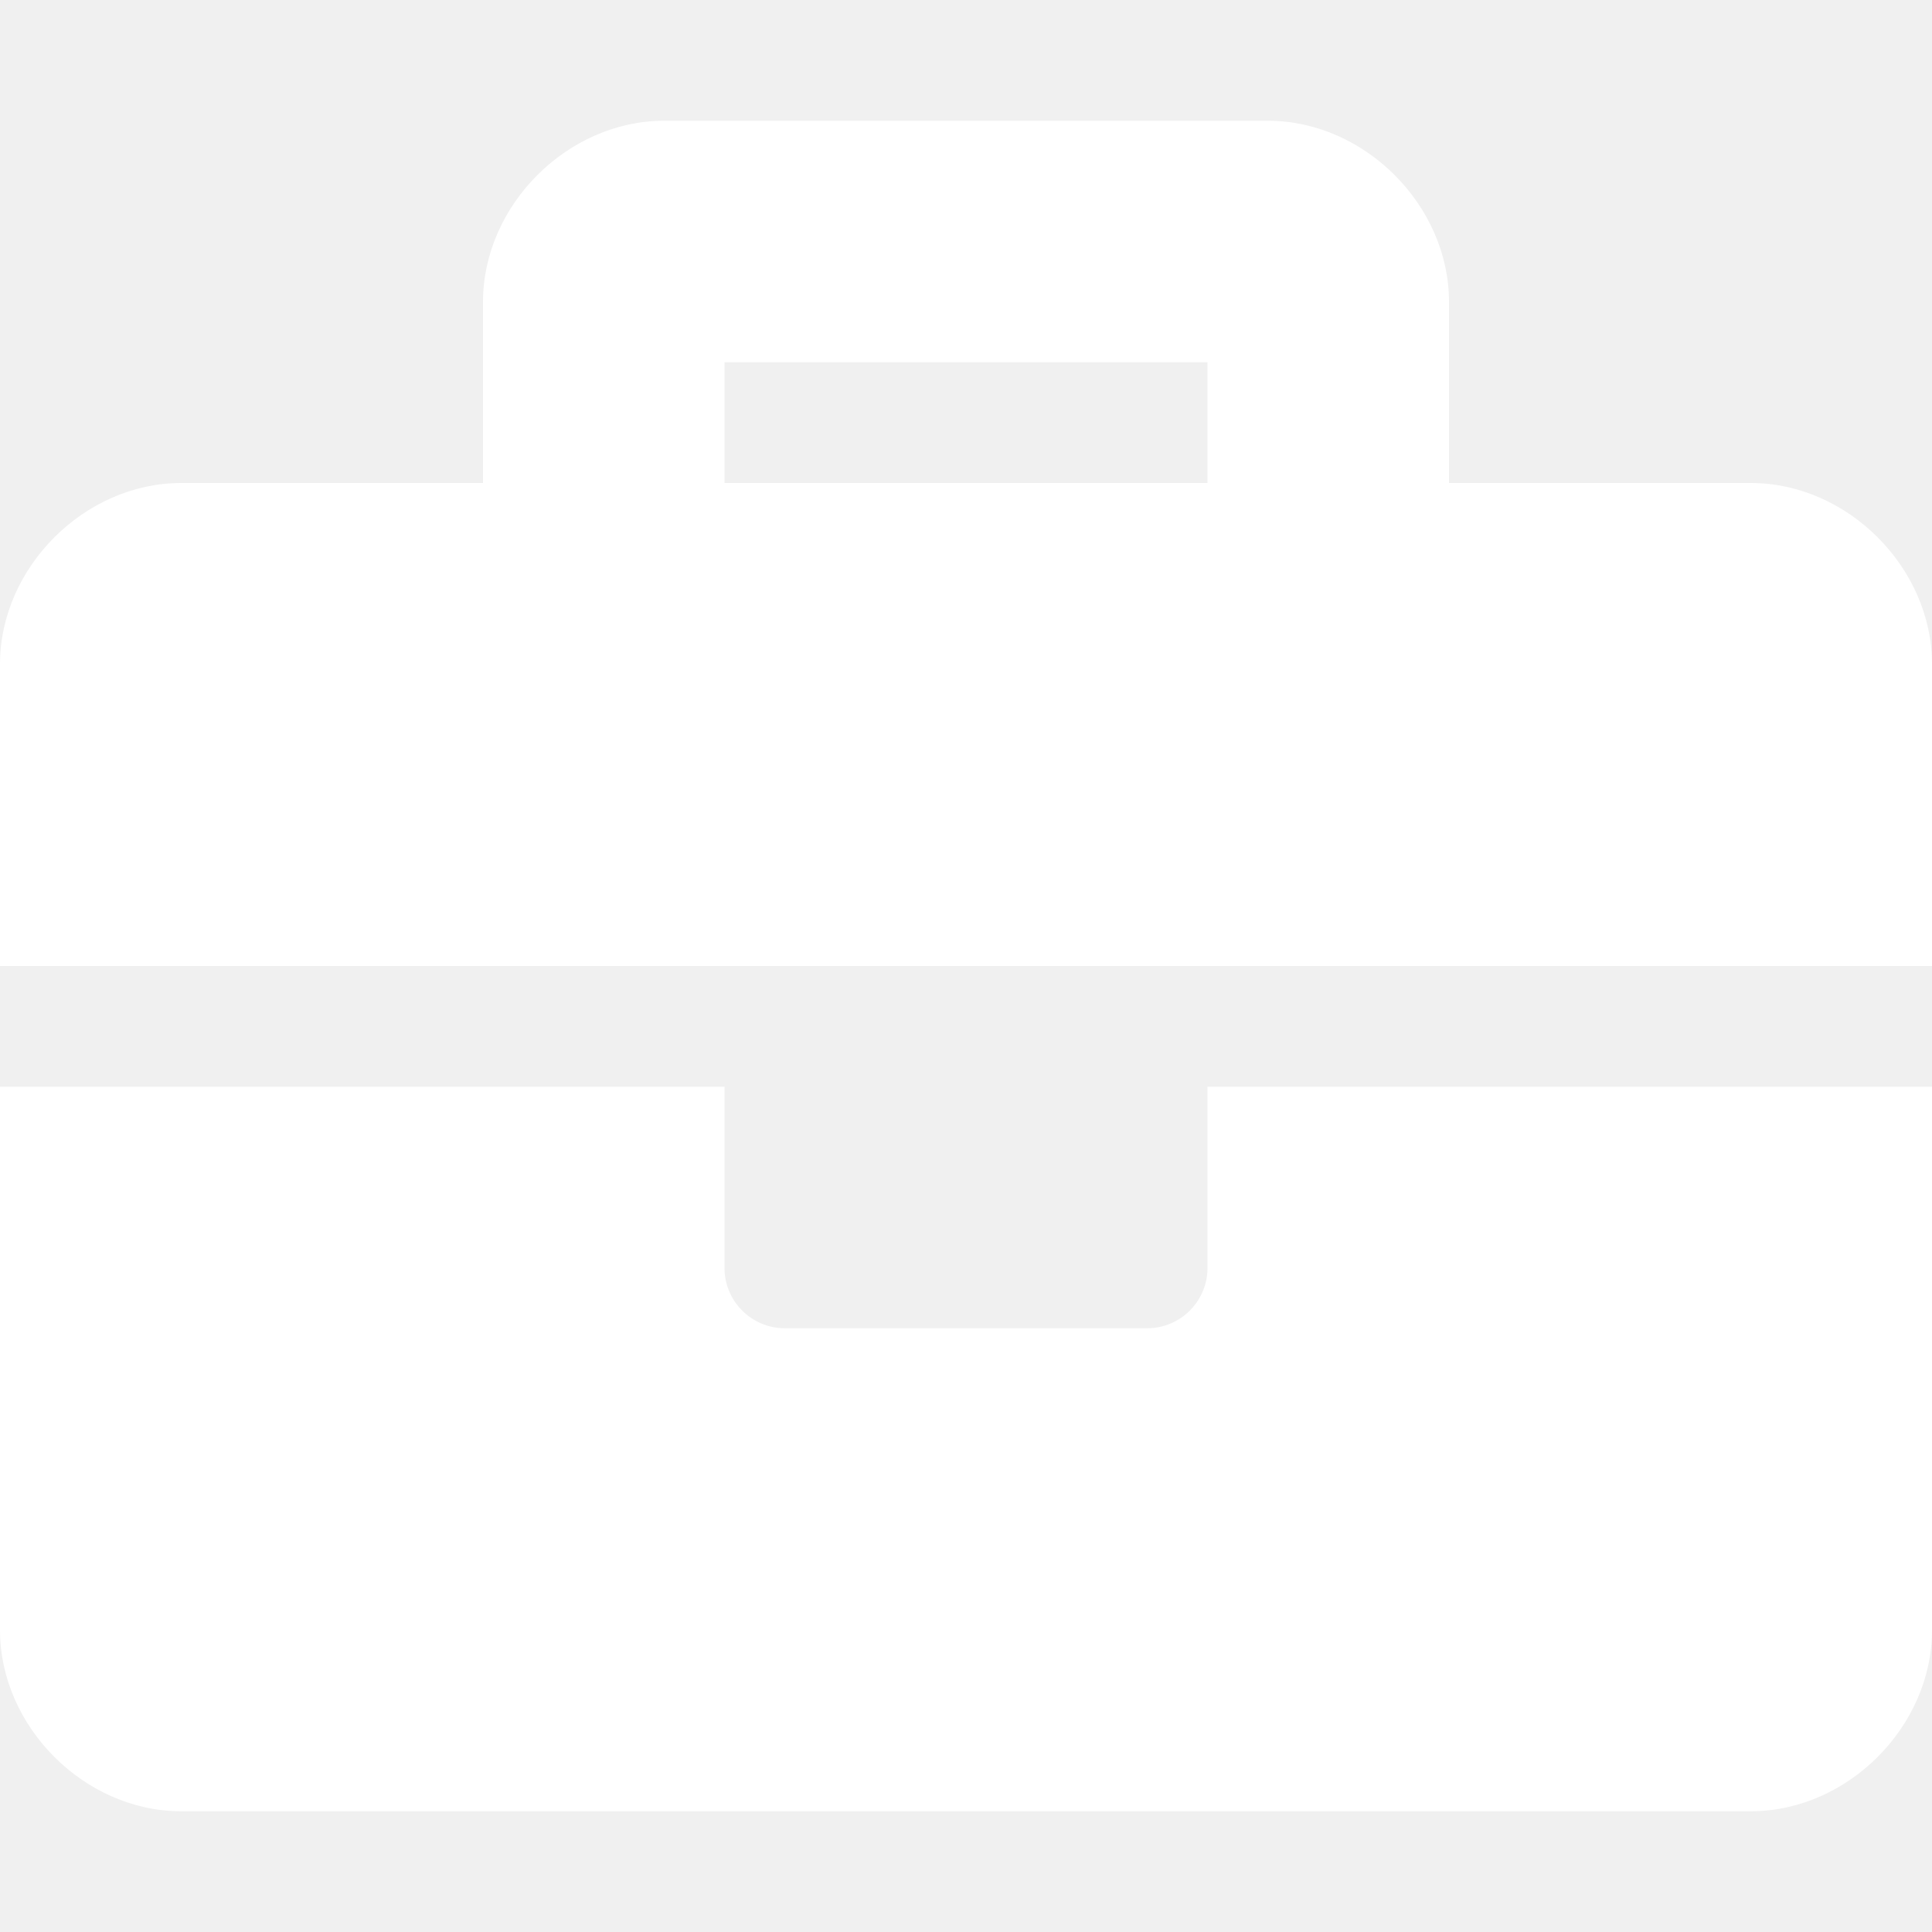
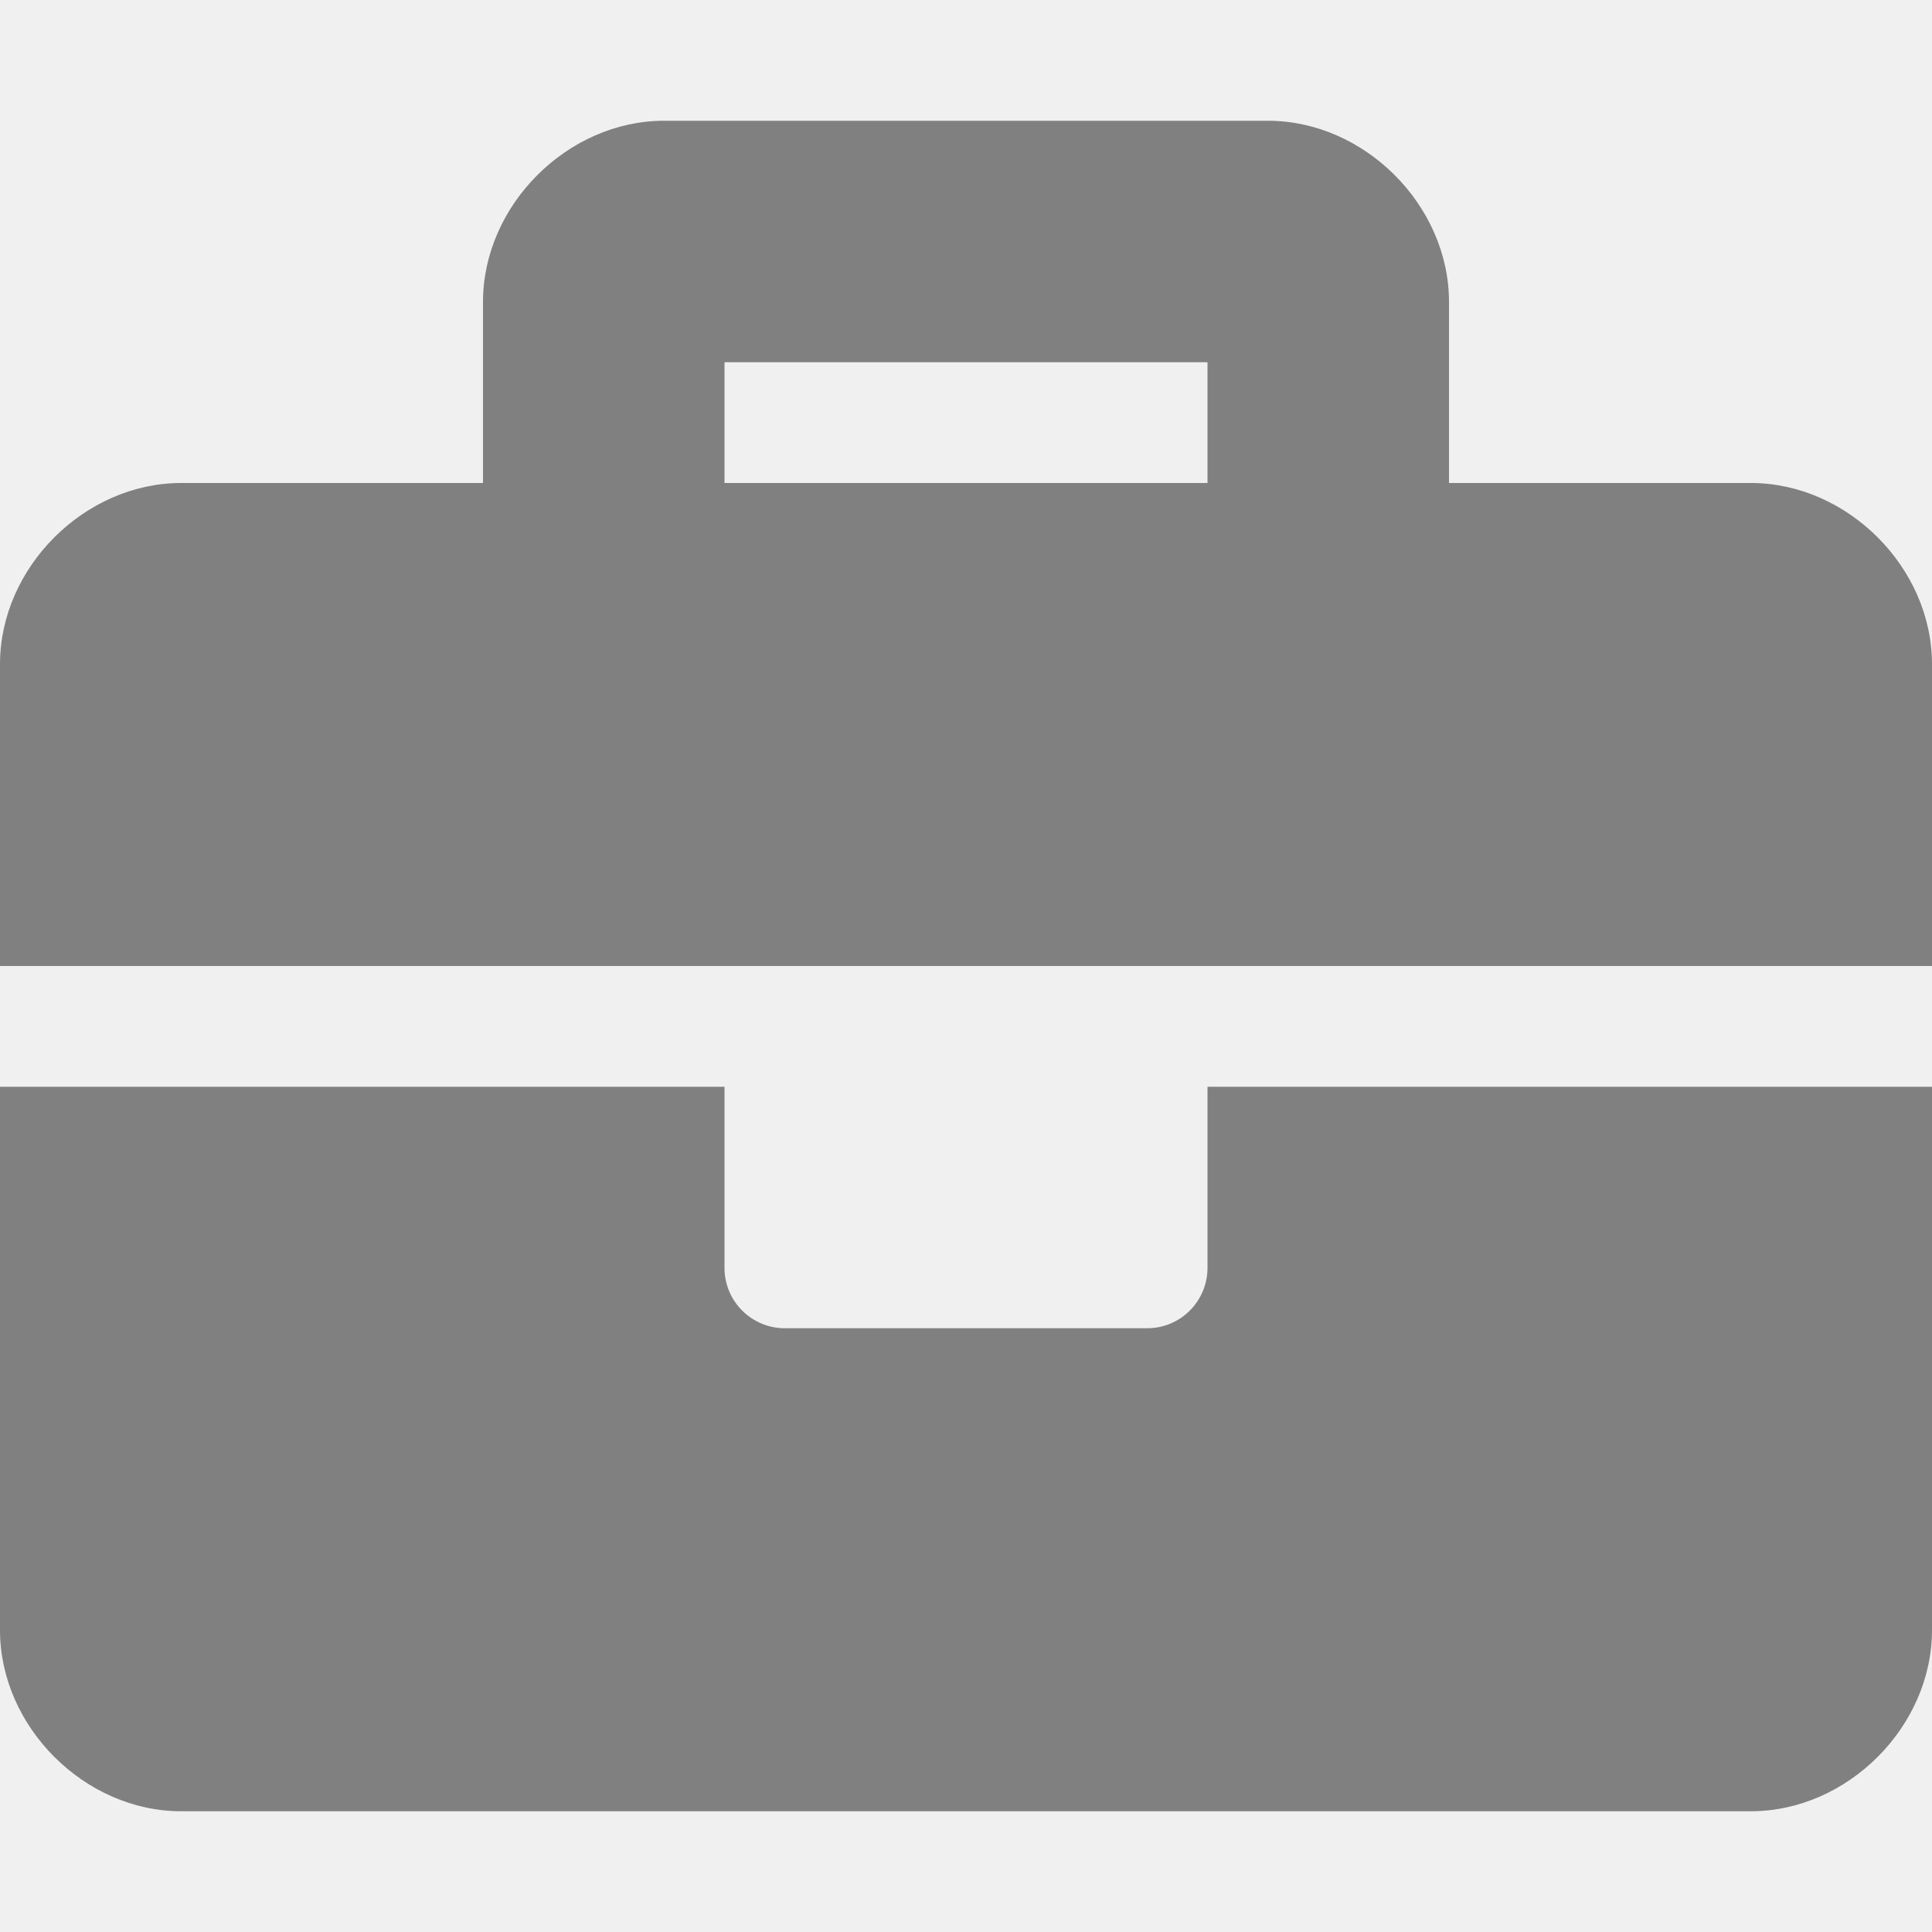
- <svg xmlns="http://www.w3.org/2000/svg" fill="white" viewBox="0 0 512 512">
+ <svg xmlns="http://www.w3.org/2000/svg" fill="grey" viewBox="0 0 512 512">
  <path d="M320 336c0 8.84-7.16 16-16 16h-96c-8.84 0-16-7.16-16-16v-48H0v144c0 25.6 22.4 48 48 48h416c25.6 0 48-22.4 48-48V288H320v48zm144-208h-80V80c0-25.6-22.4-48-48-48H176c-25.6 0-48 22.4-48 48v48H48c-25.6 0-48 22.4-48 48v80h512v-80c0-25.6-22.4-48-48-48zm-144 0H192V96h128v32z" />
</svg>
